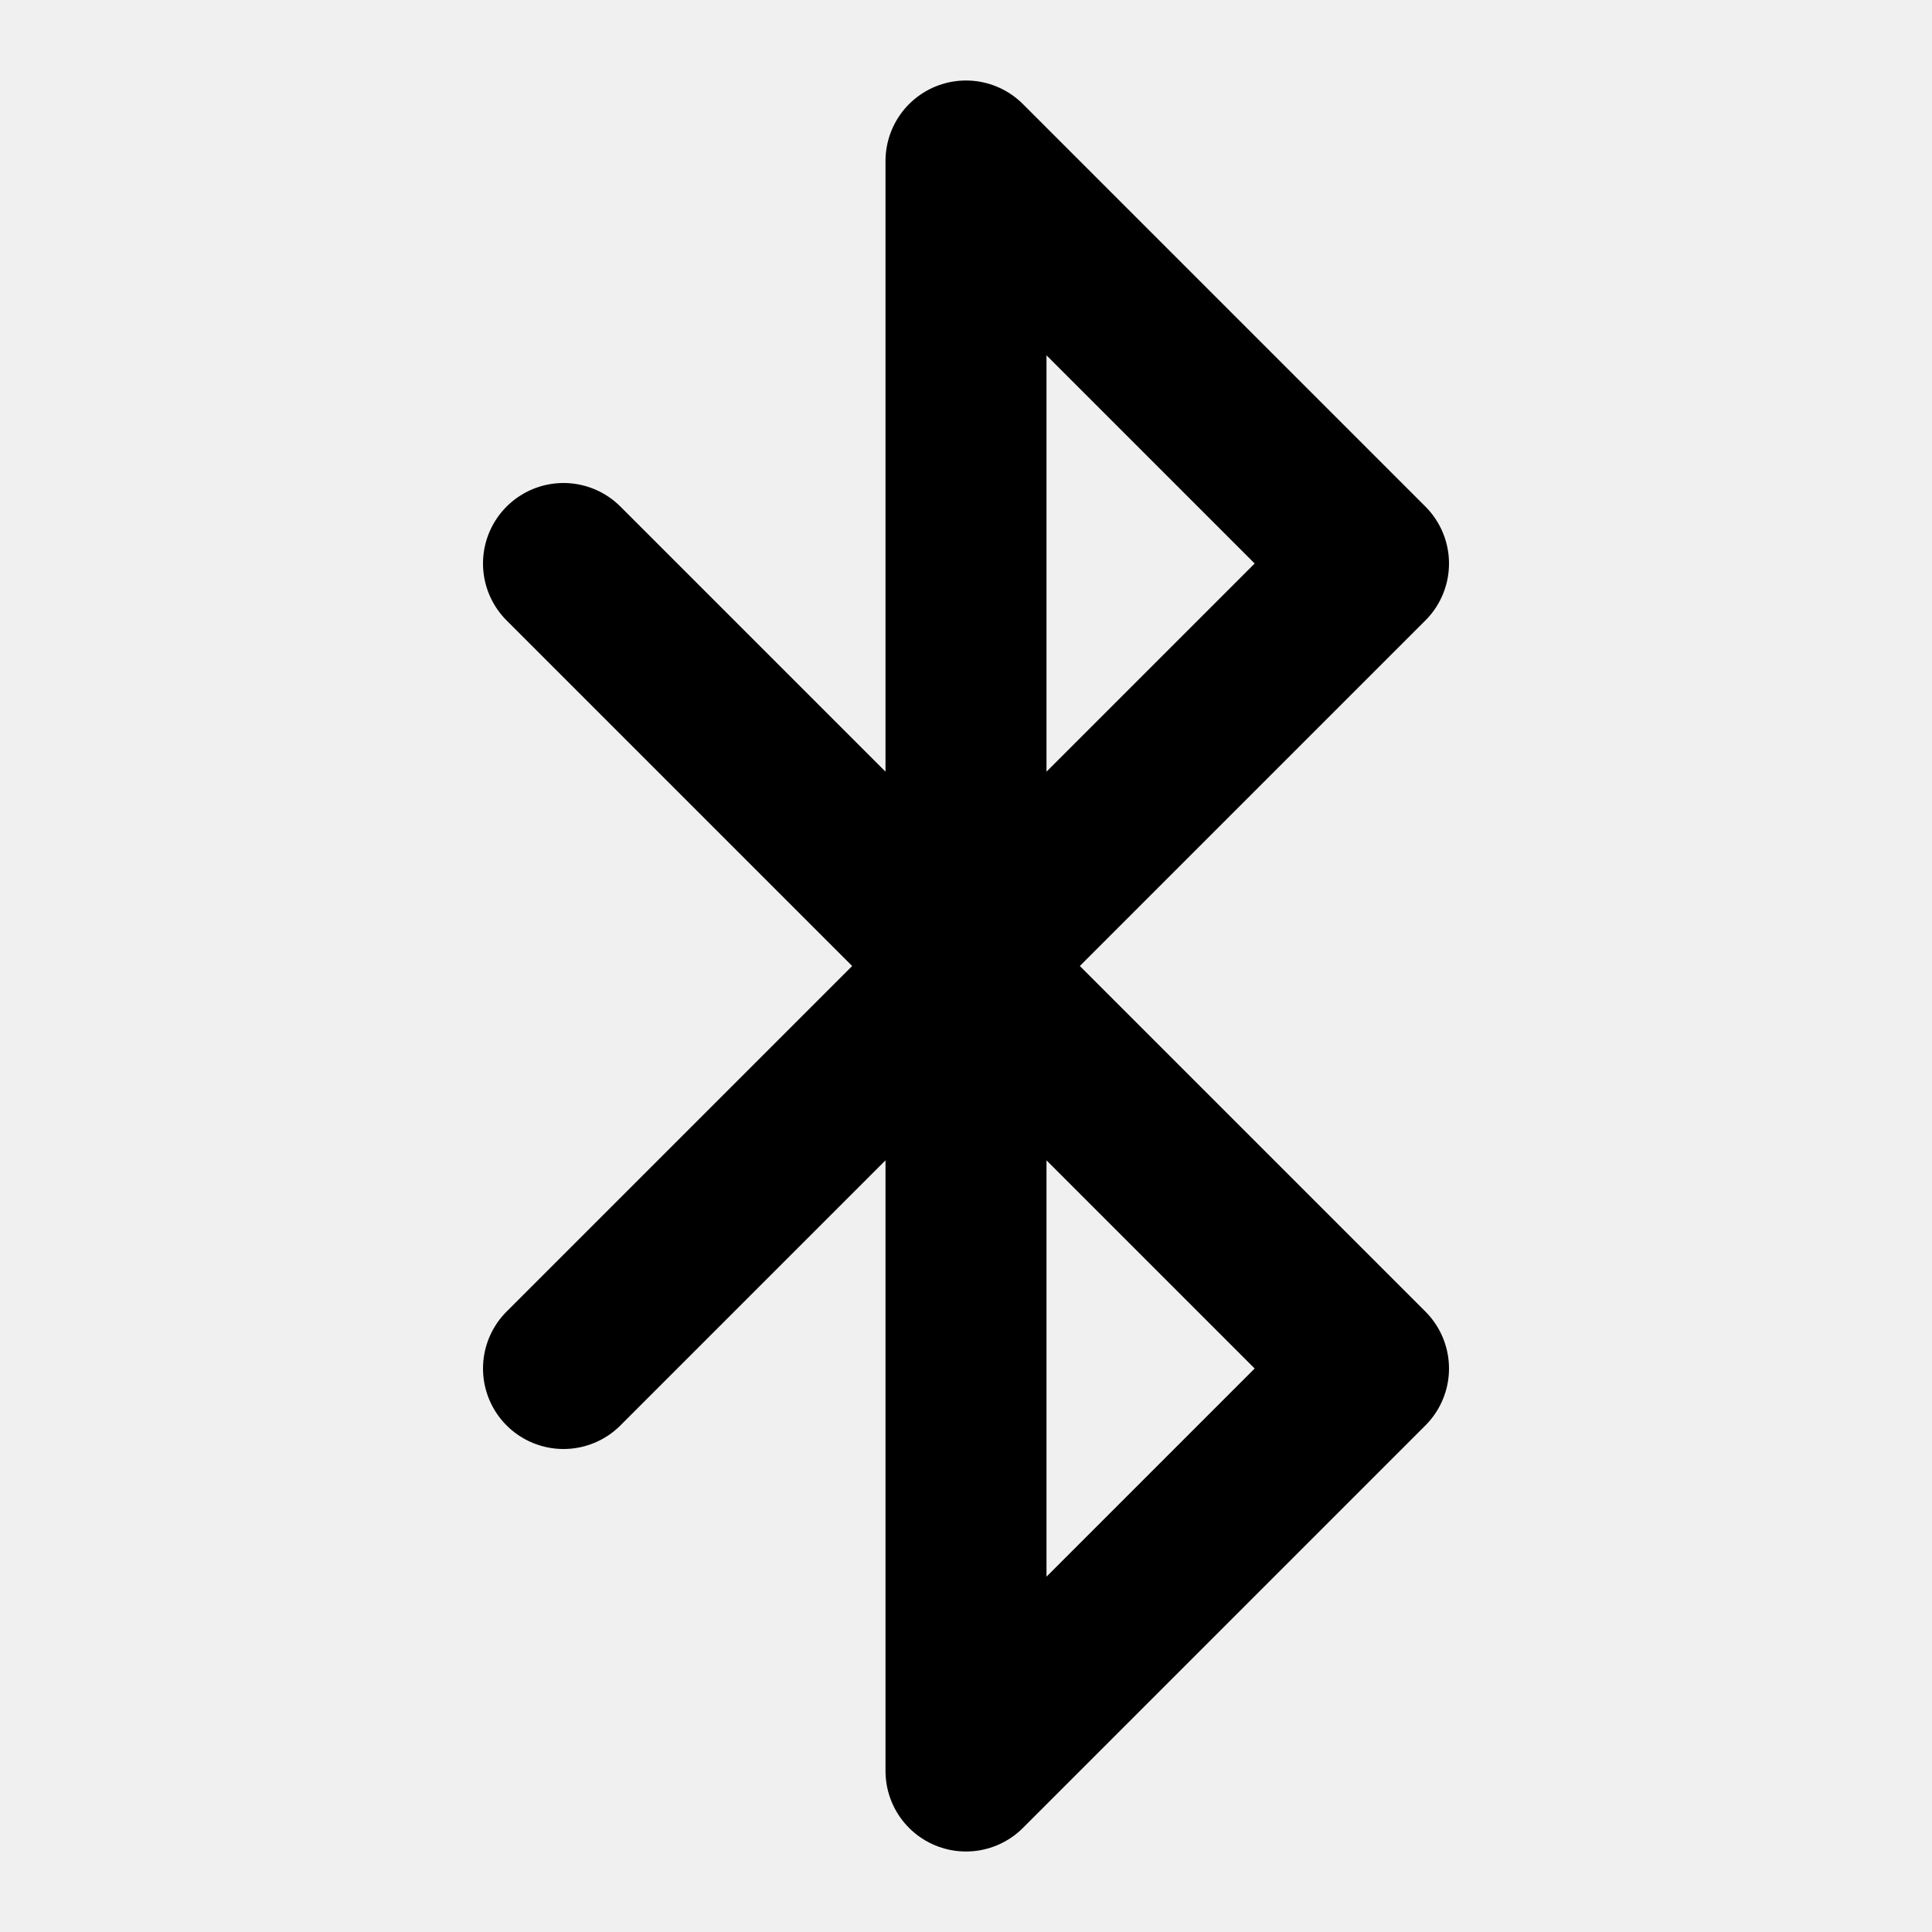
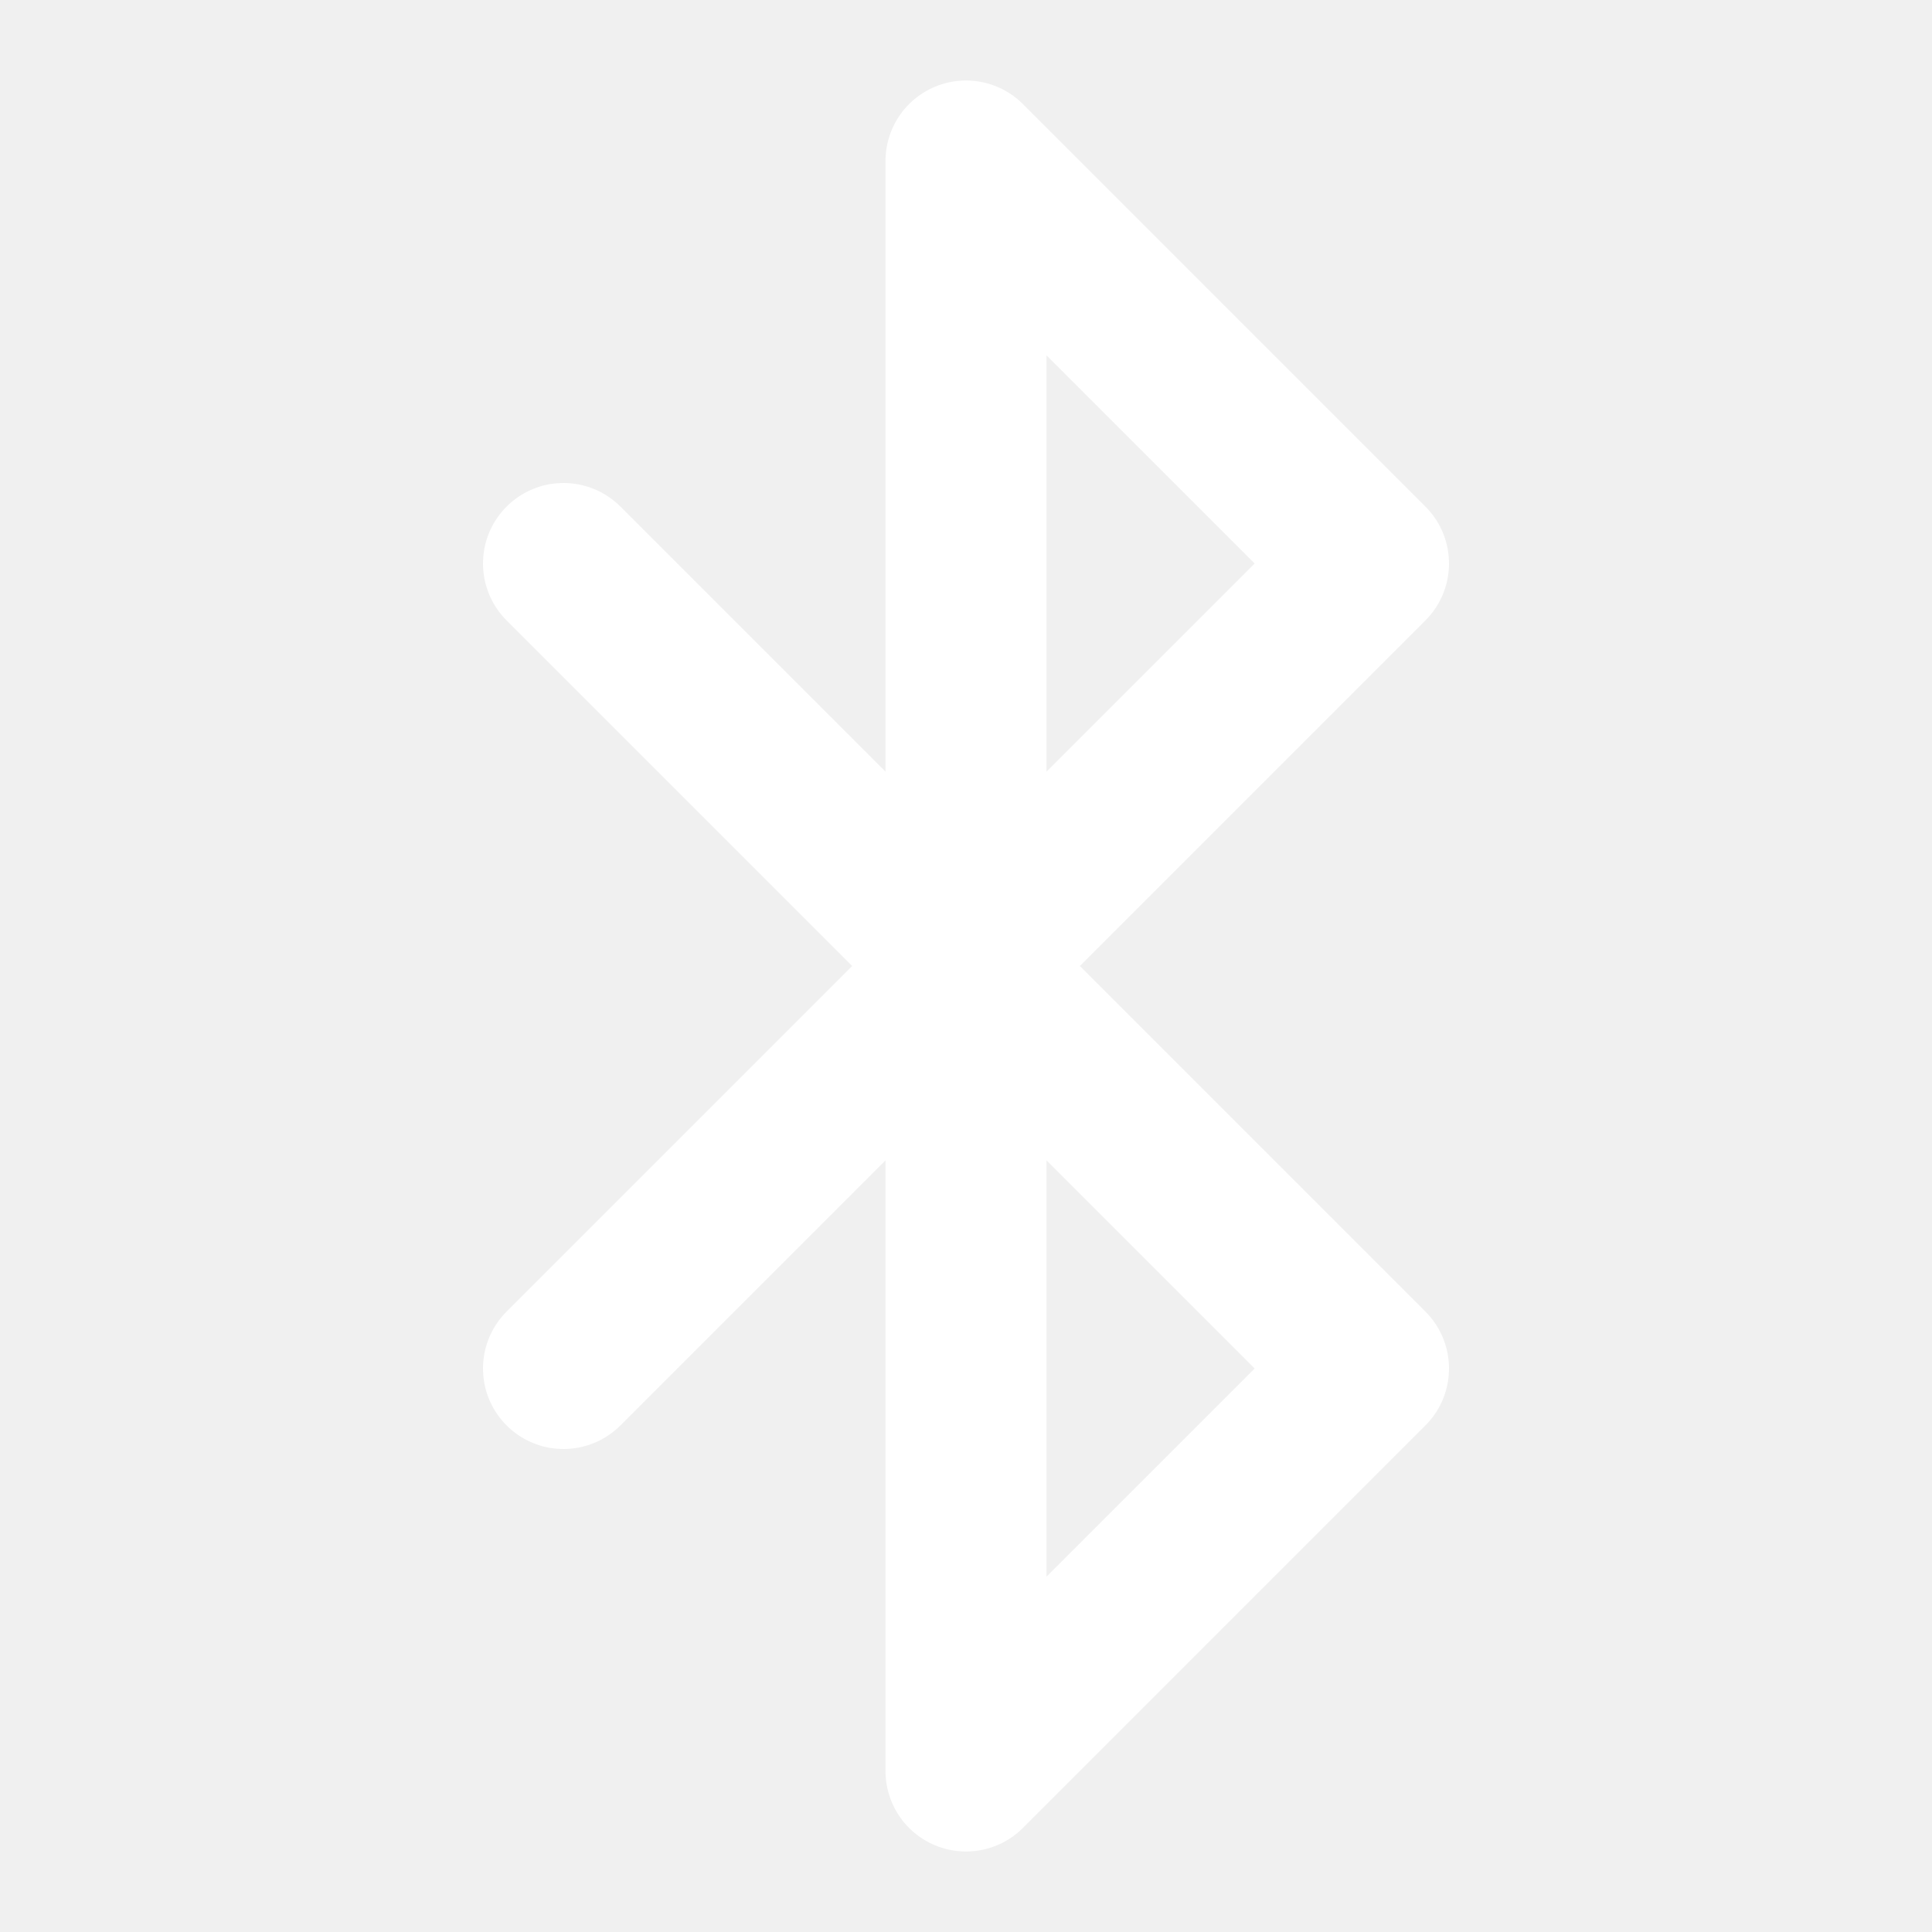
<svg xmlns="http://www.w3.org/2000/svg" width="800px" height="800px" viewBox="0 0 24 24" fill="none">
-   <path d="M7 17L17 7L12 2V22L17 17L7 7" stroke="#000000" stroke-width="2" stroke-linecap="round" stroke-linejoin="round" />
+   <path d="M7 17L17 7L12 2V22L17 17L7 7" stroke="#ffffff" stroke-width="2" stroke-linecap="round" stroke-linejoin="round" />
</svg>
